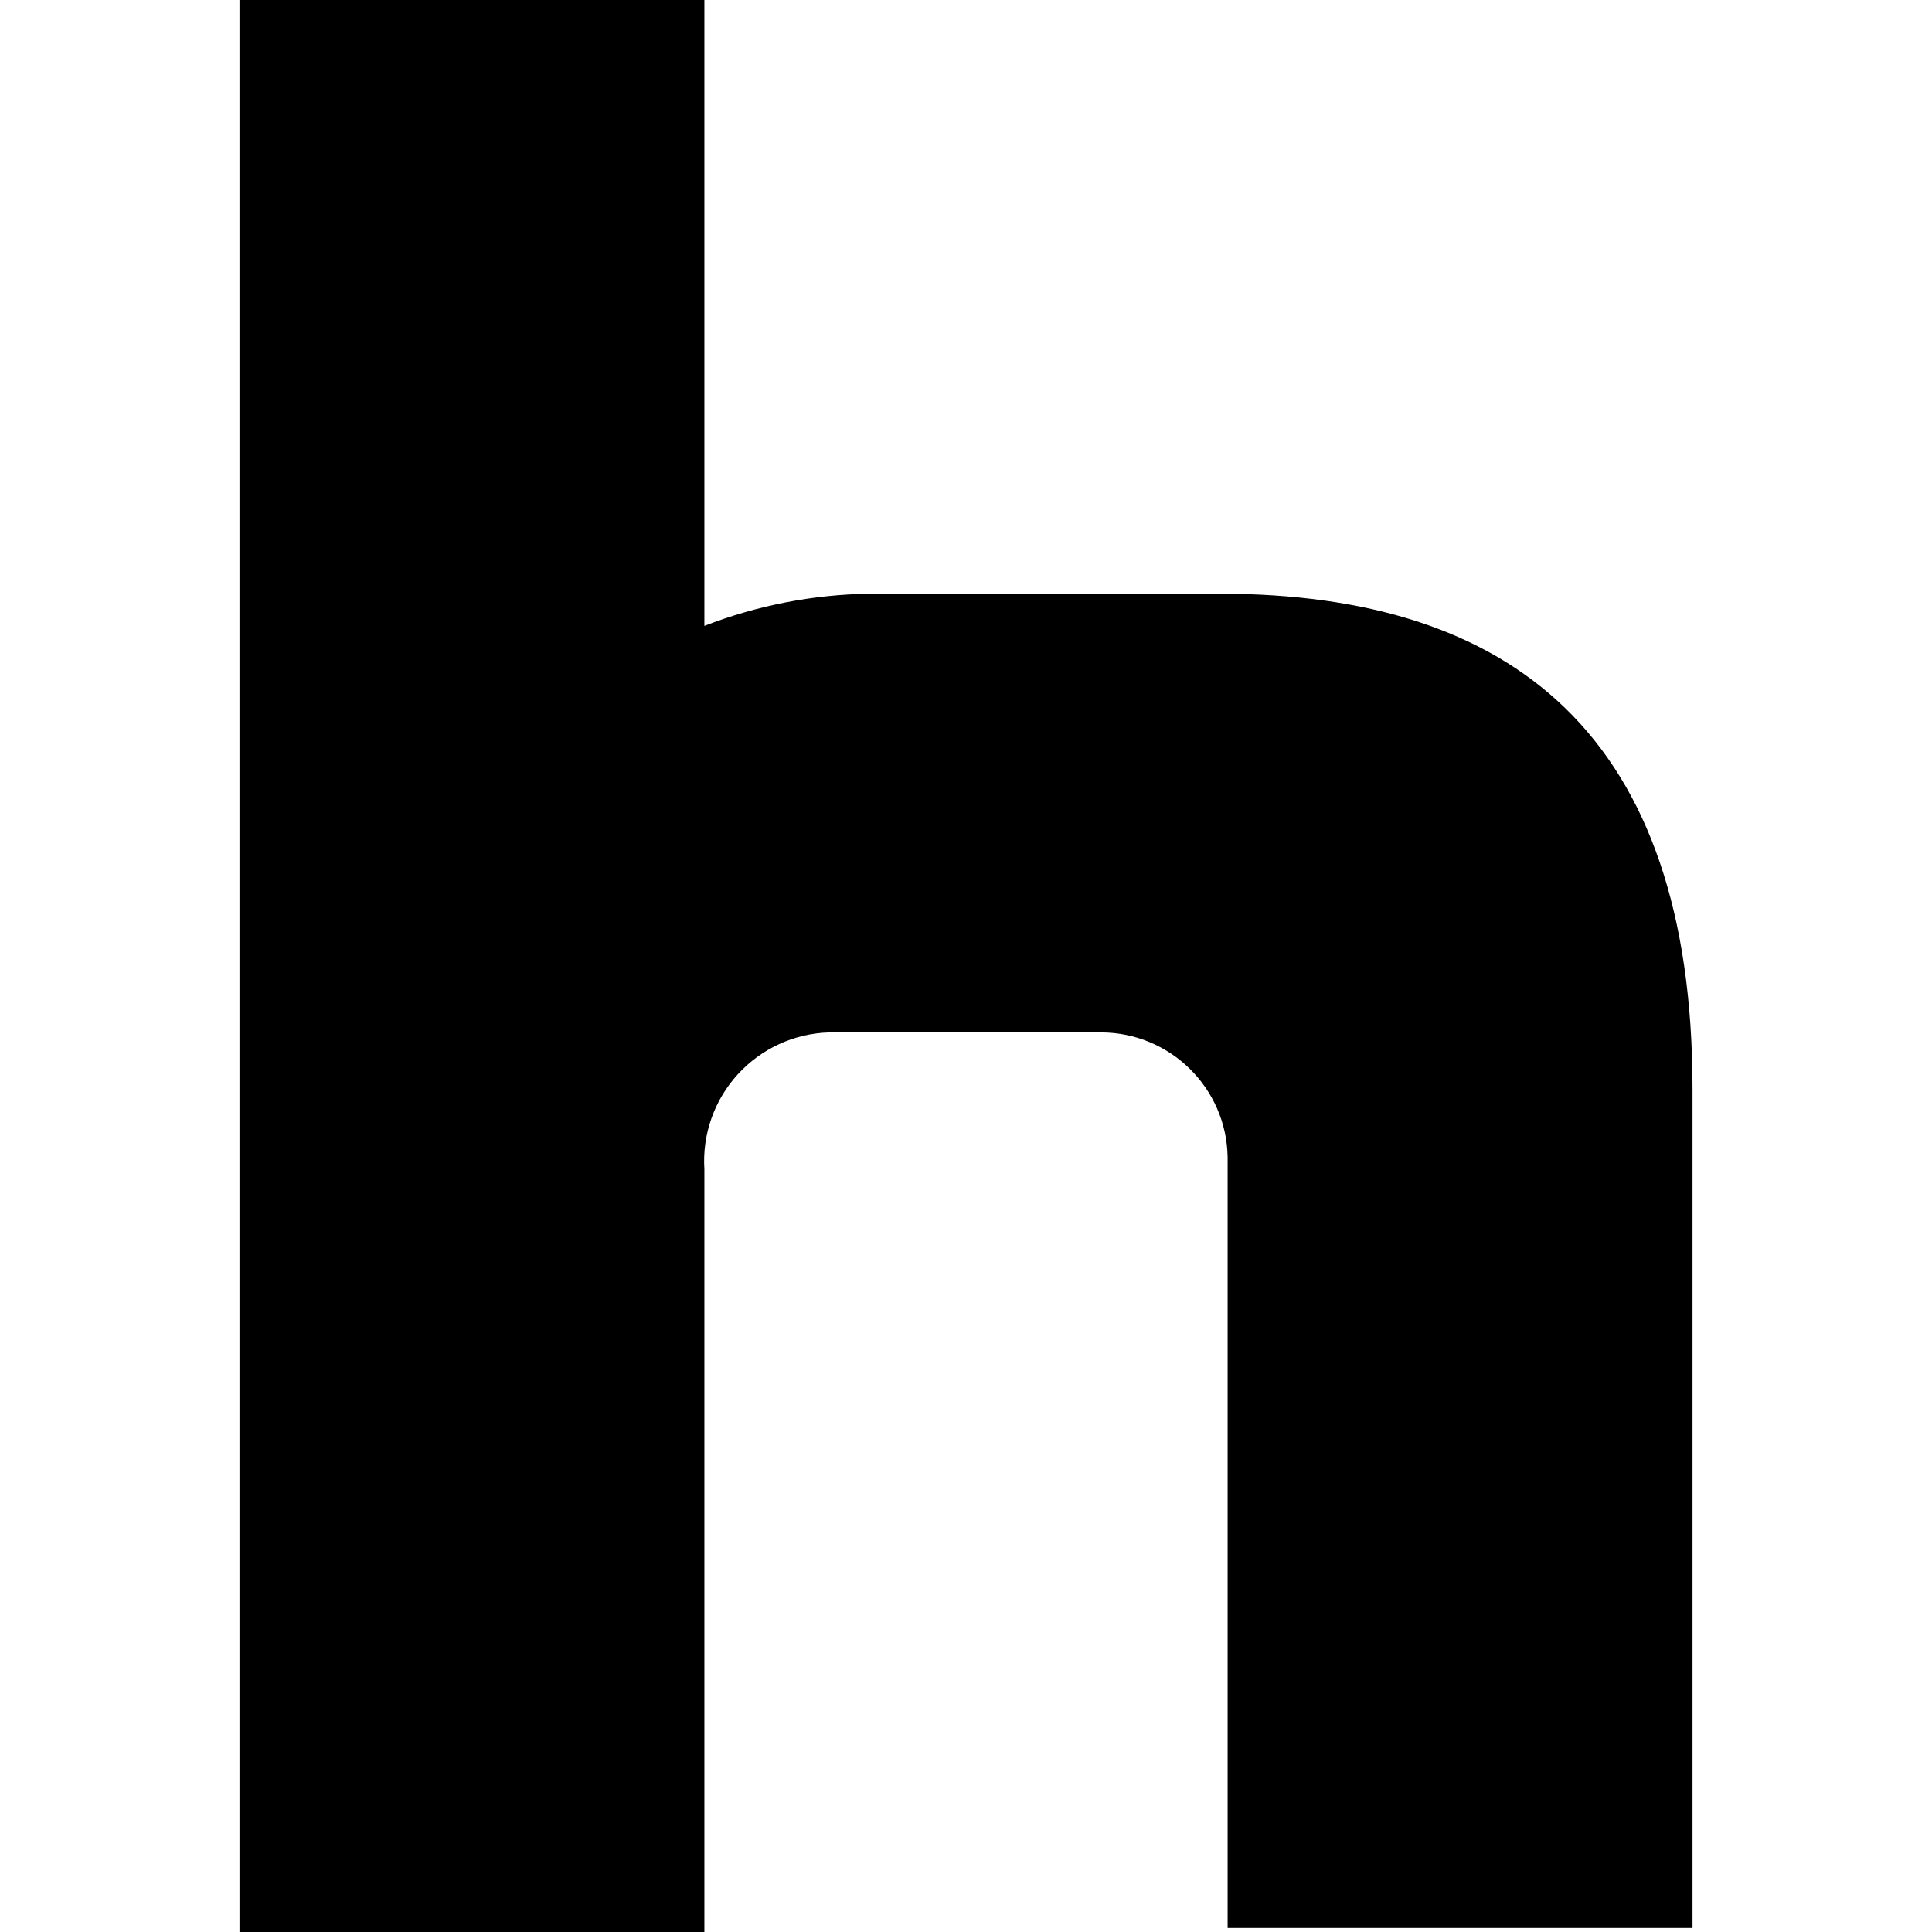
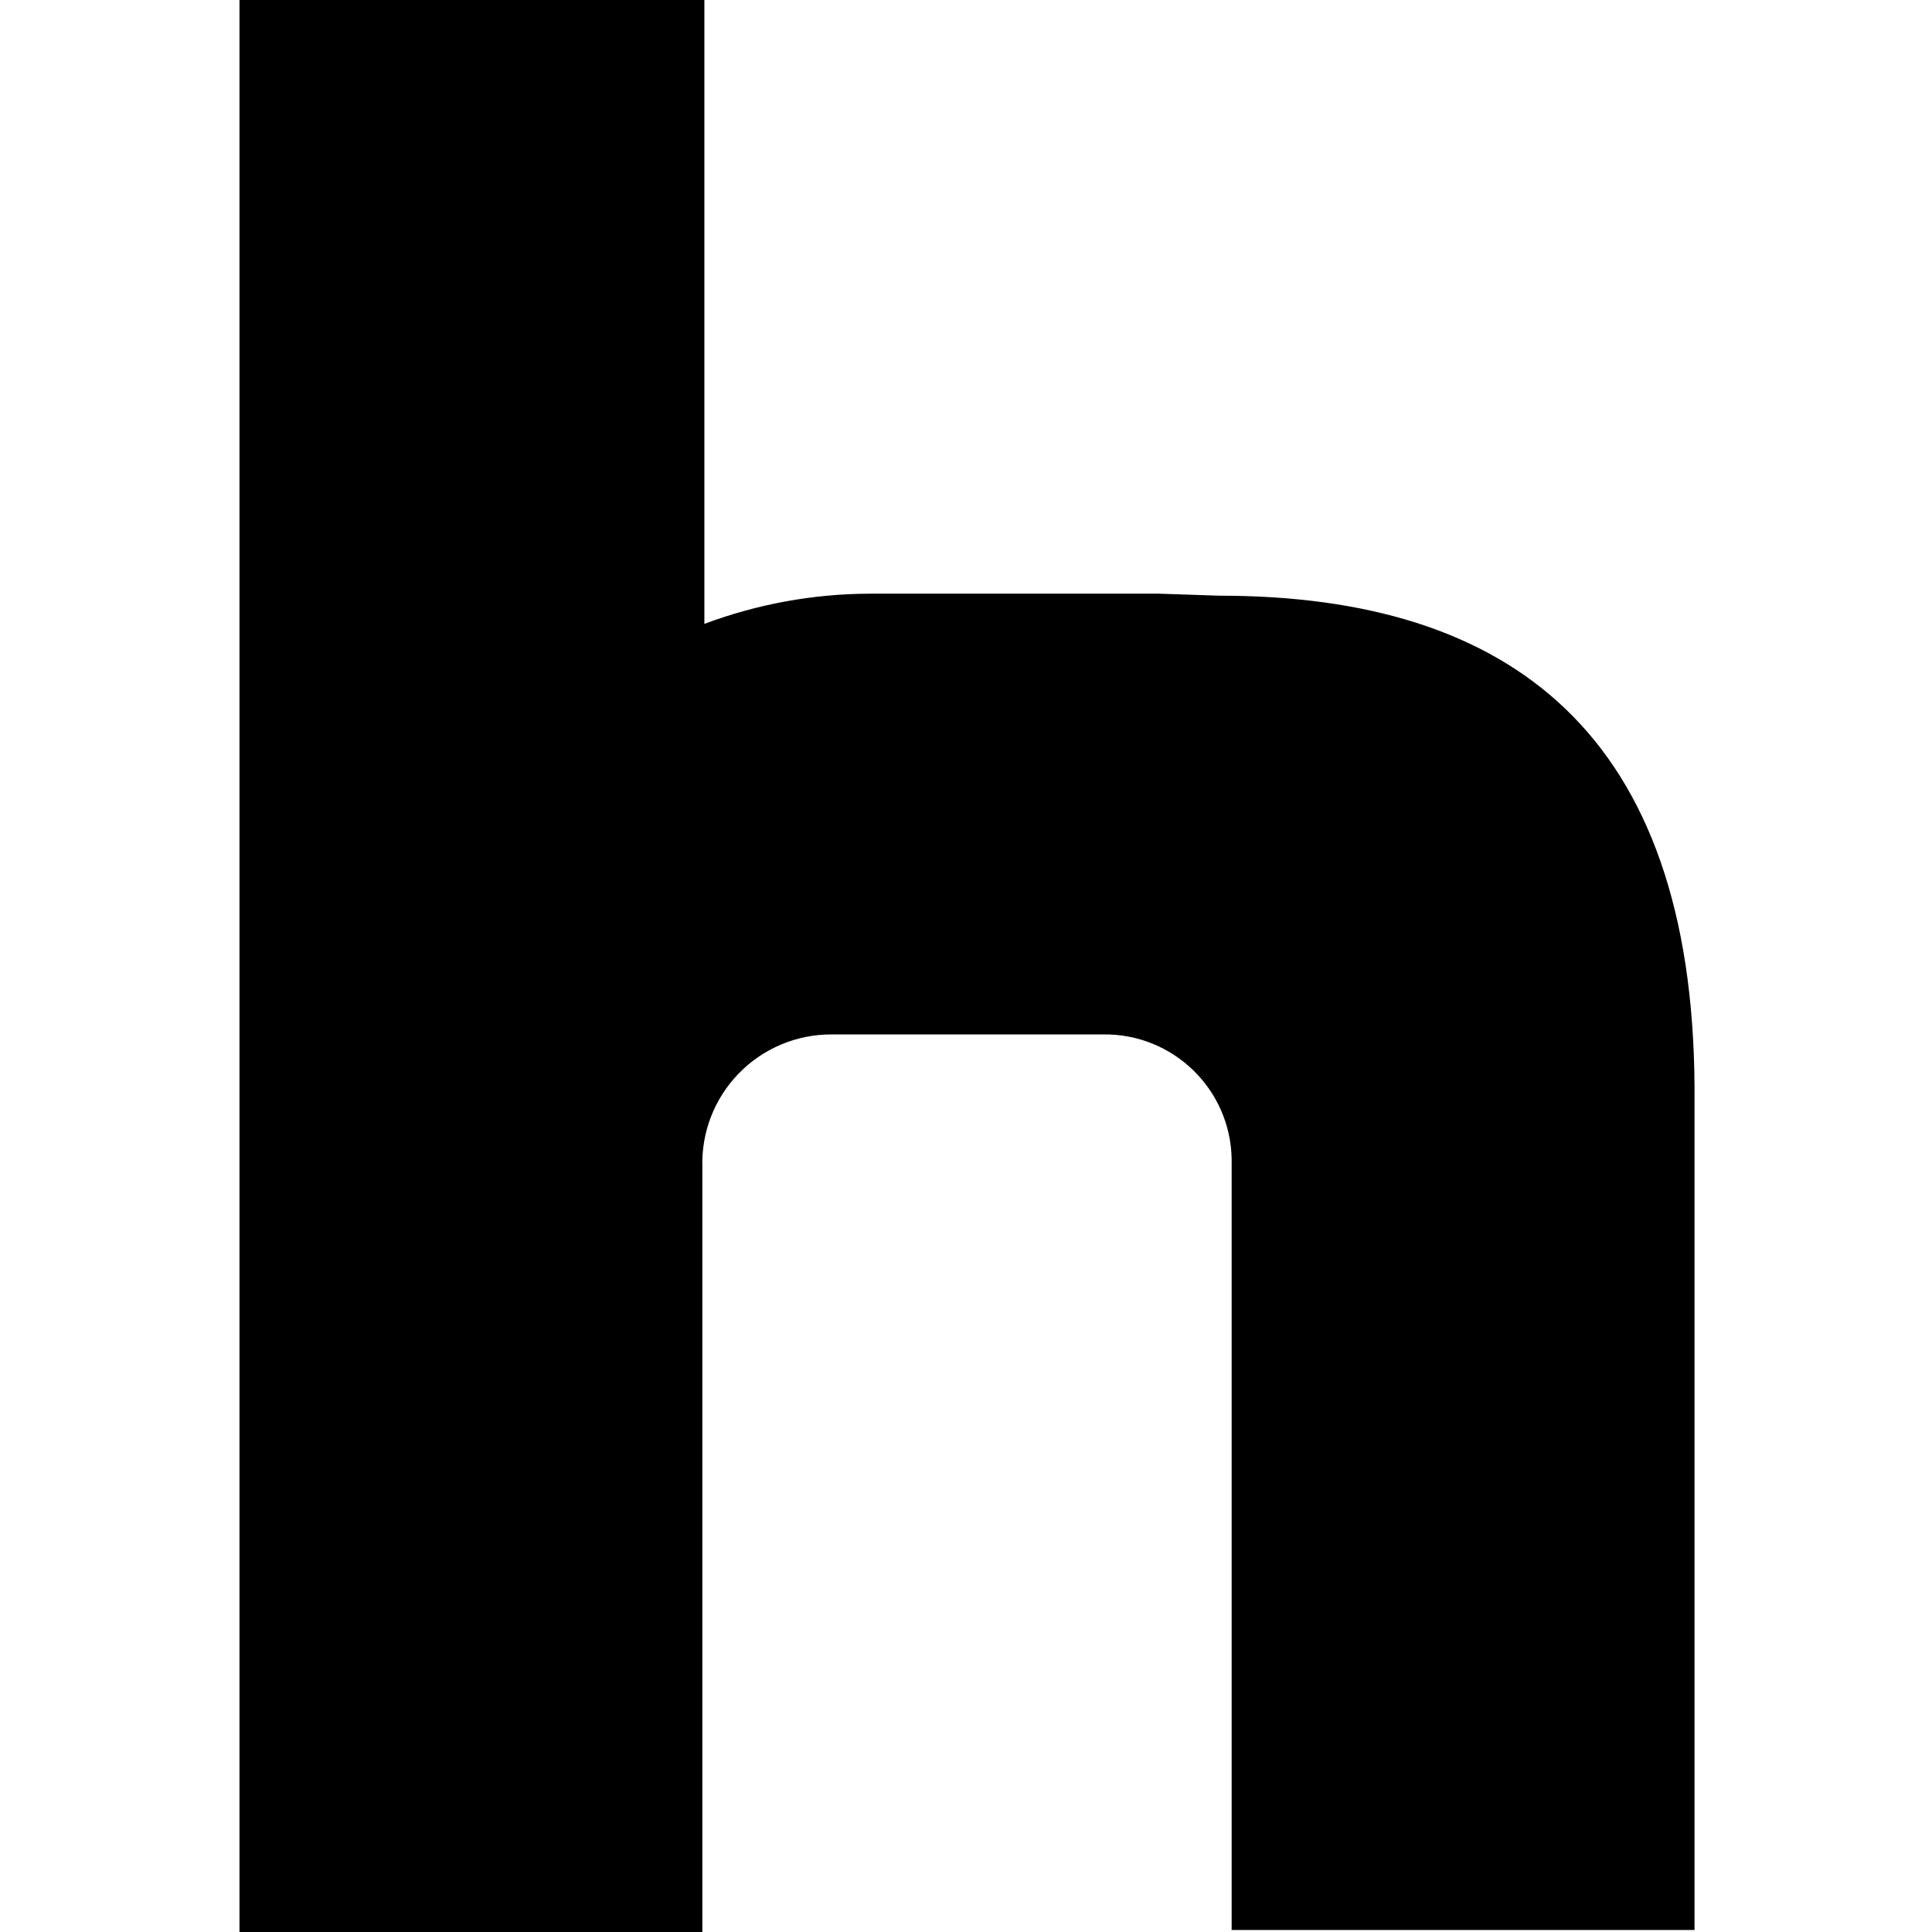
- <svg xmlns="http://www.w3.org/2000/svg" fill="#000000" width="32" height="32" viewBox="0 0 0.96 0.96" role="img" version="1.1" id="svg1">
-   <defs id="defs1" />
-   <path d="m 0.576,0.295 h -0.144 a 0.236,0.236 0 0 0 -0.082,0.016 V 0 h -0.231 v 0.96 h 0.231 V 0.581 a 0.064,0.064 0 0 1 0.062,-0.068 h 0.135 a 0.063,0.063 0 0 1 0.063,0.062 v 0.383 h 0.231 V 0.541 c 0,-0.176 -0.09,-0.246 -0.235,-0.246" id="path1" style="stroke-width:0.04;fill:#000000" />
+ <svg xmlns="http://www.w3.org/2000/svg" width="32" height="32" viewBox="0 0 0.96 0.96">
+   <path d="M.576.295H.432A.236.236 0 0 0 .35.31V0H.119v.96h.23V.58A.064.064 0 0 1 .413.514h.135a.063.063 0 0 1 .064.062v.383h.23V.54C.841.365.751.296.606.296" style="stroke-width:.04;fill:#000" />
</svg>
